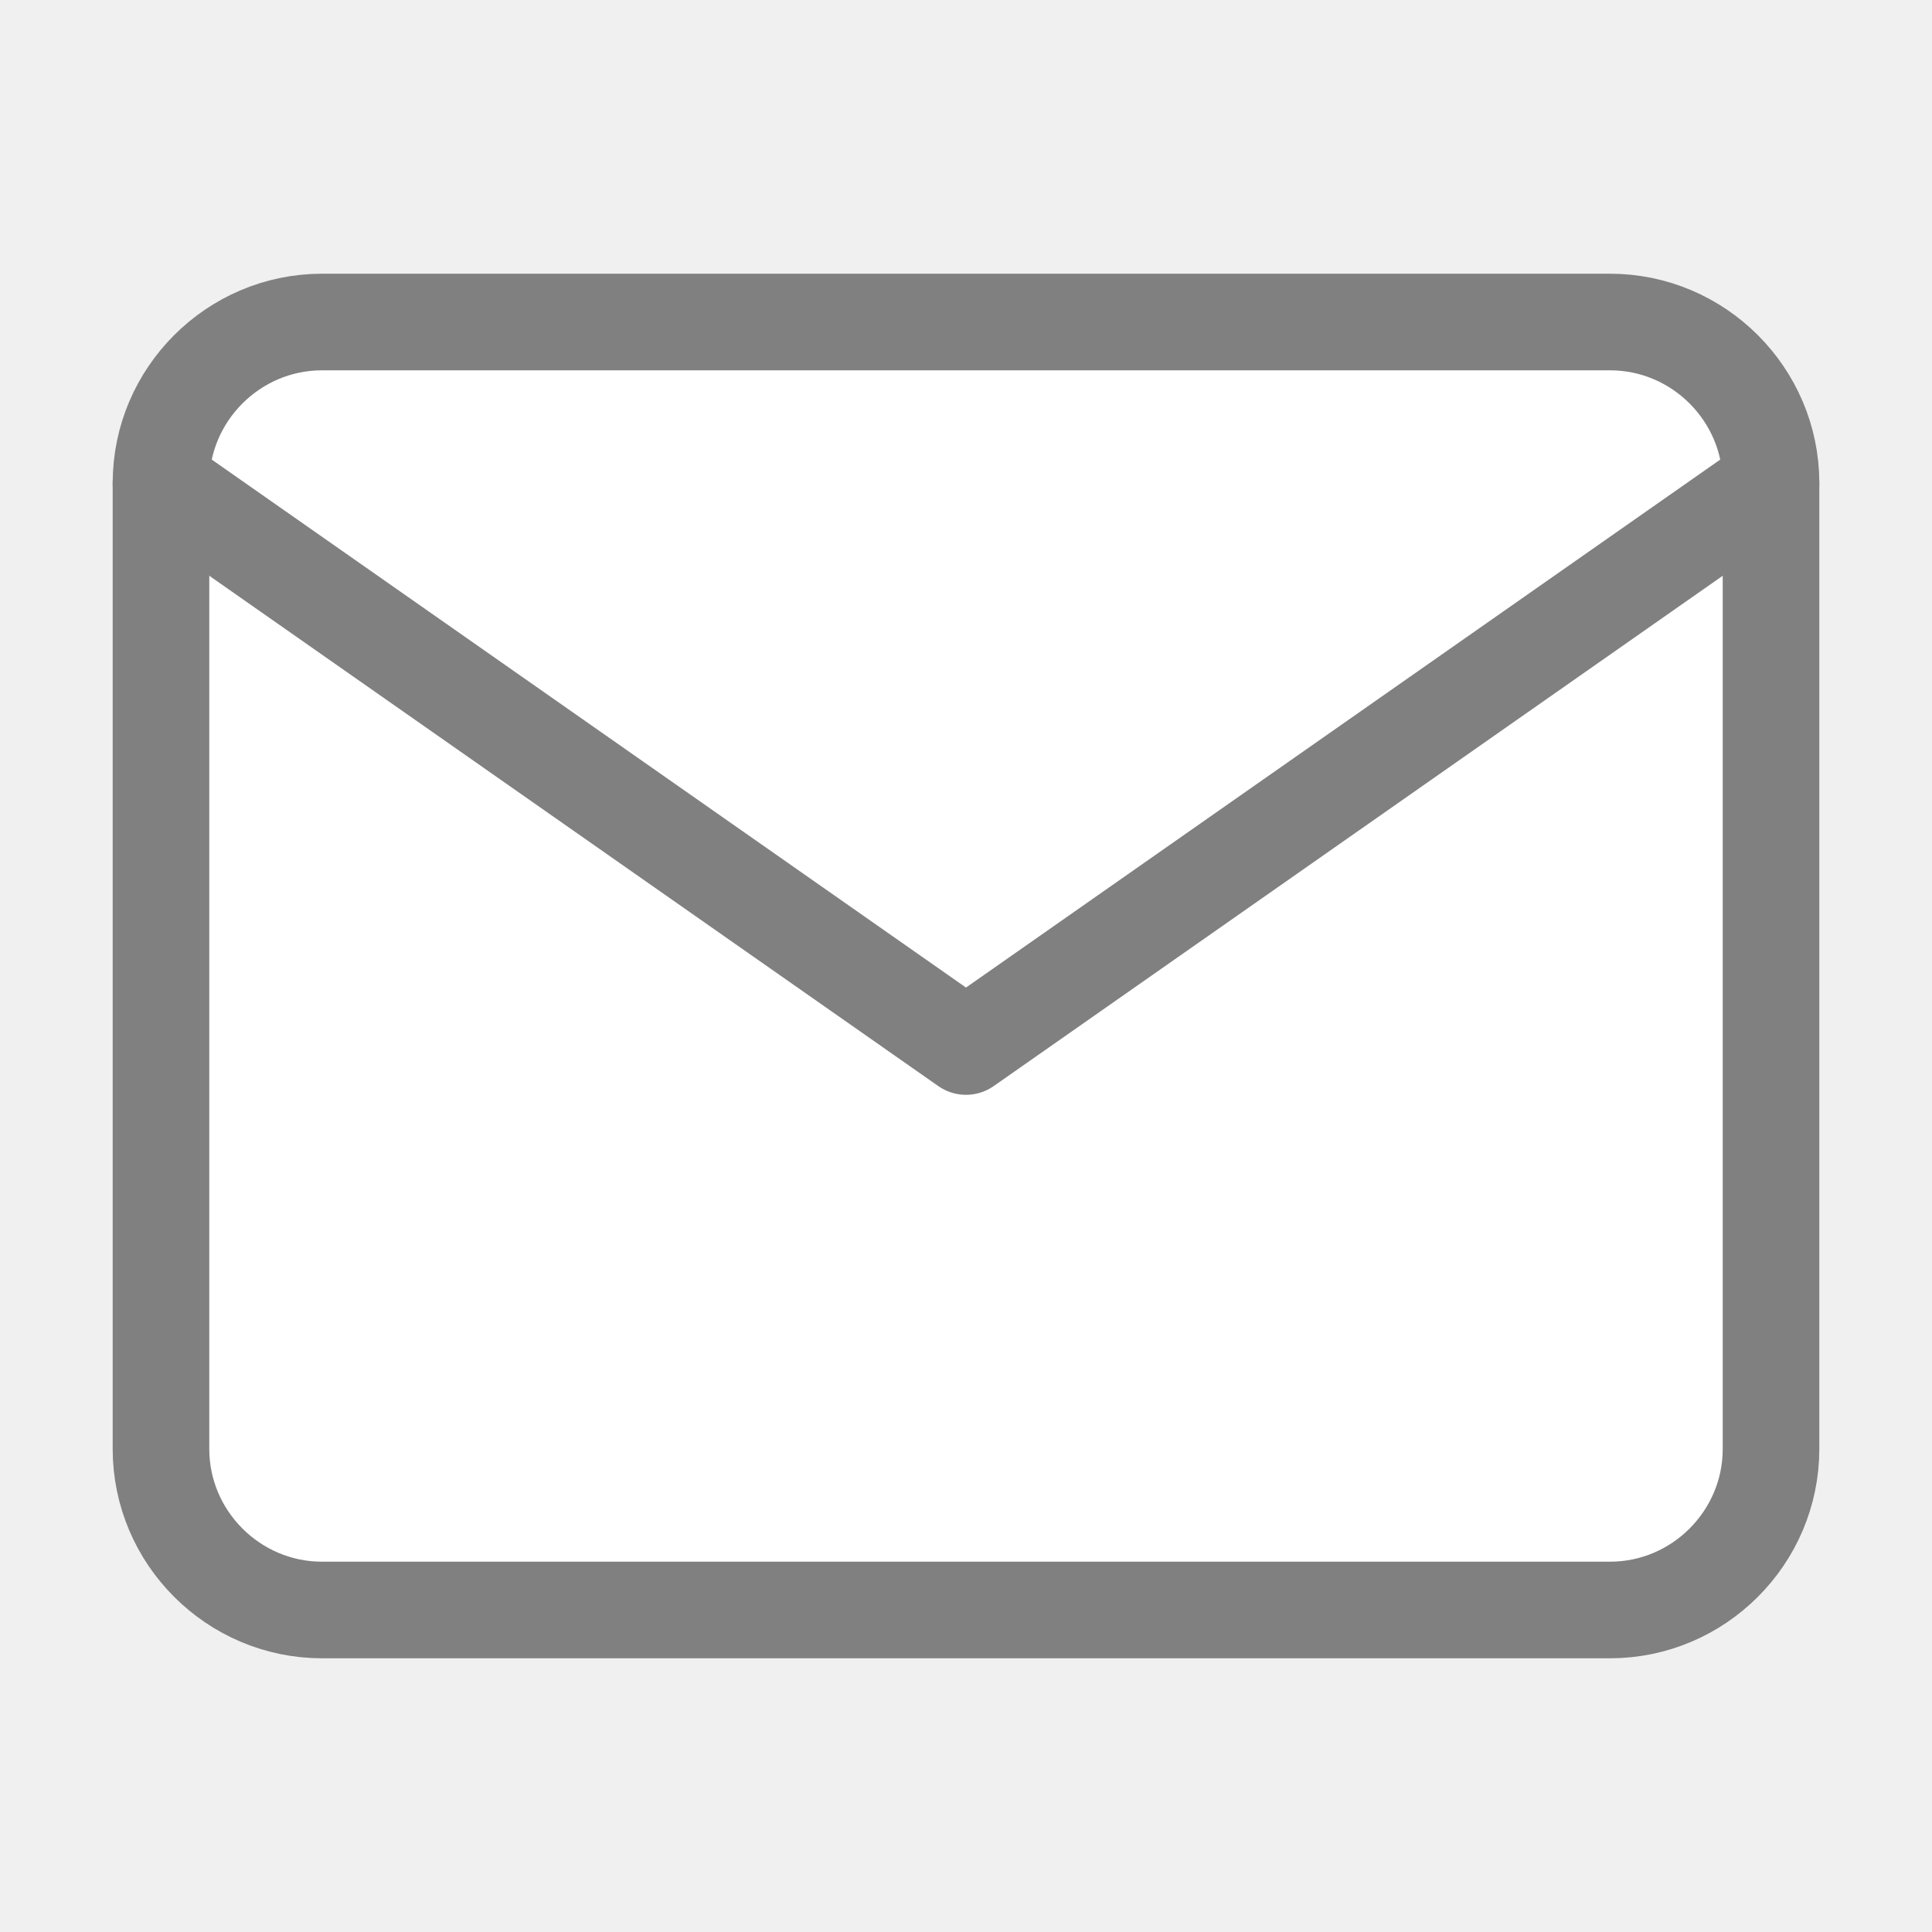
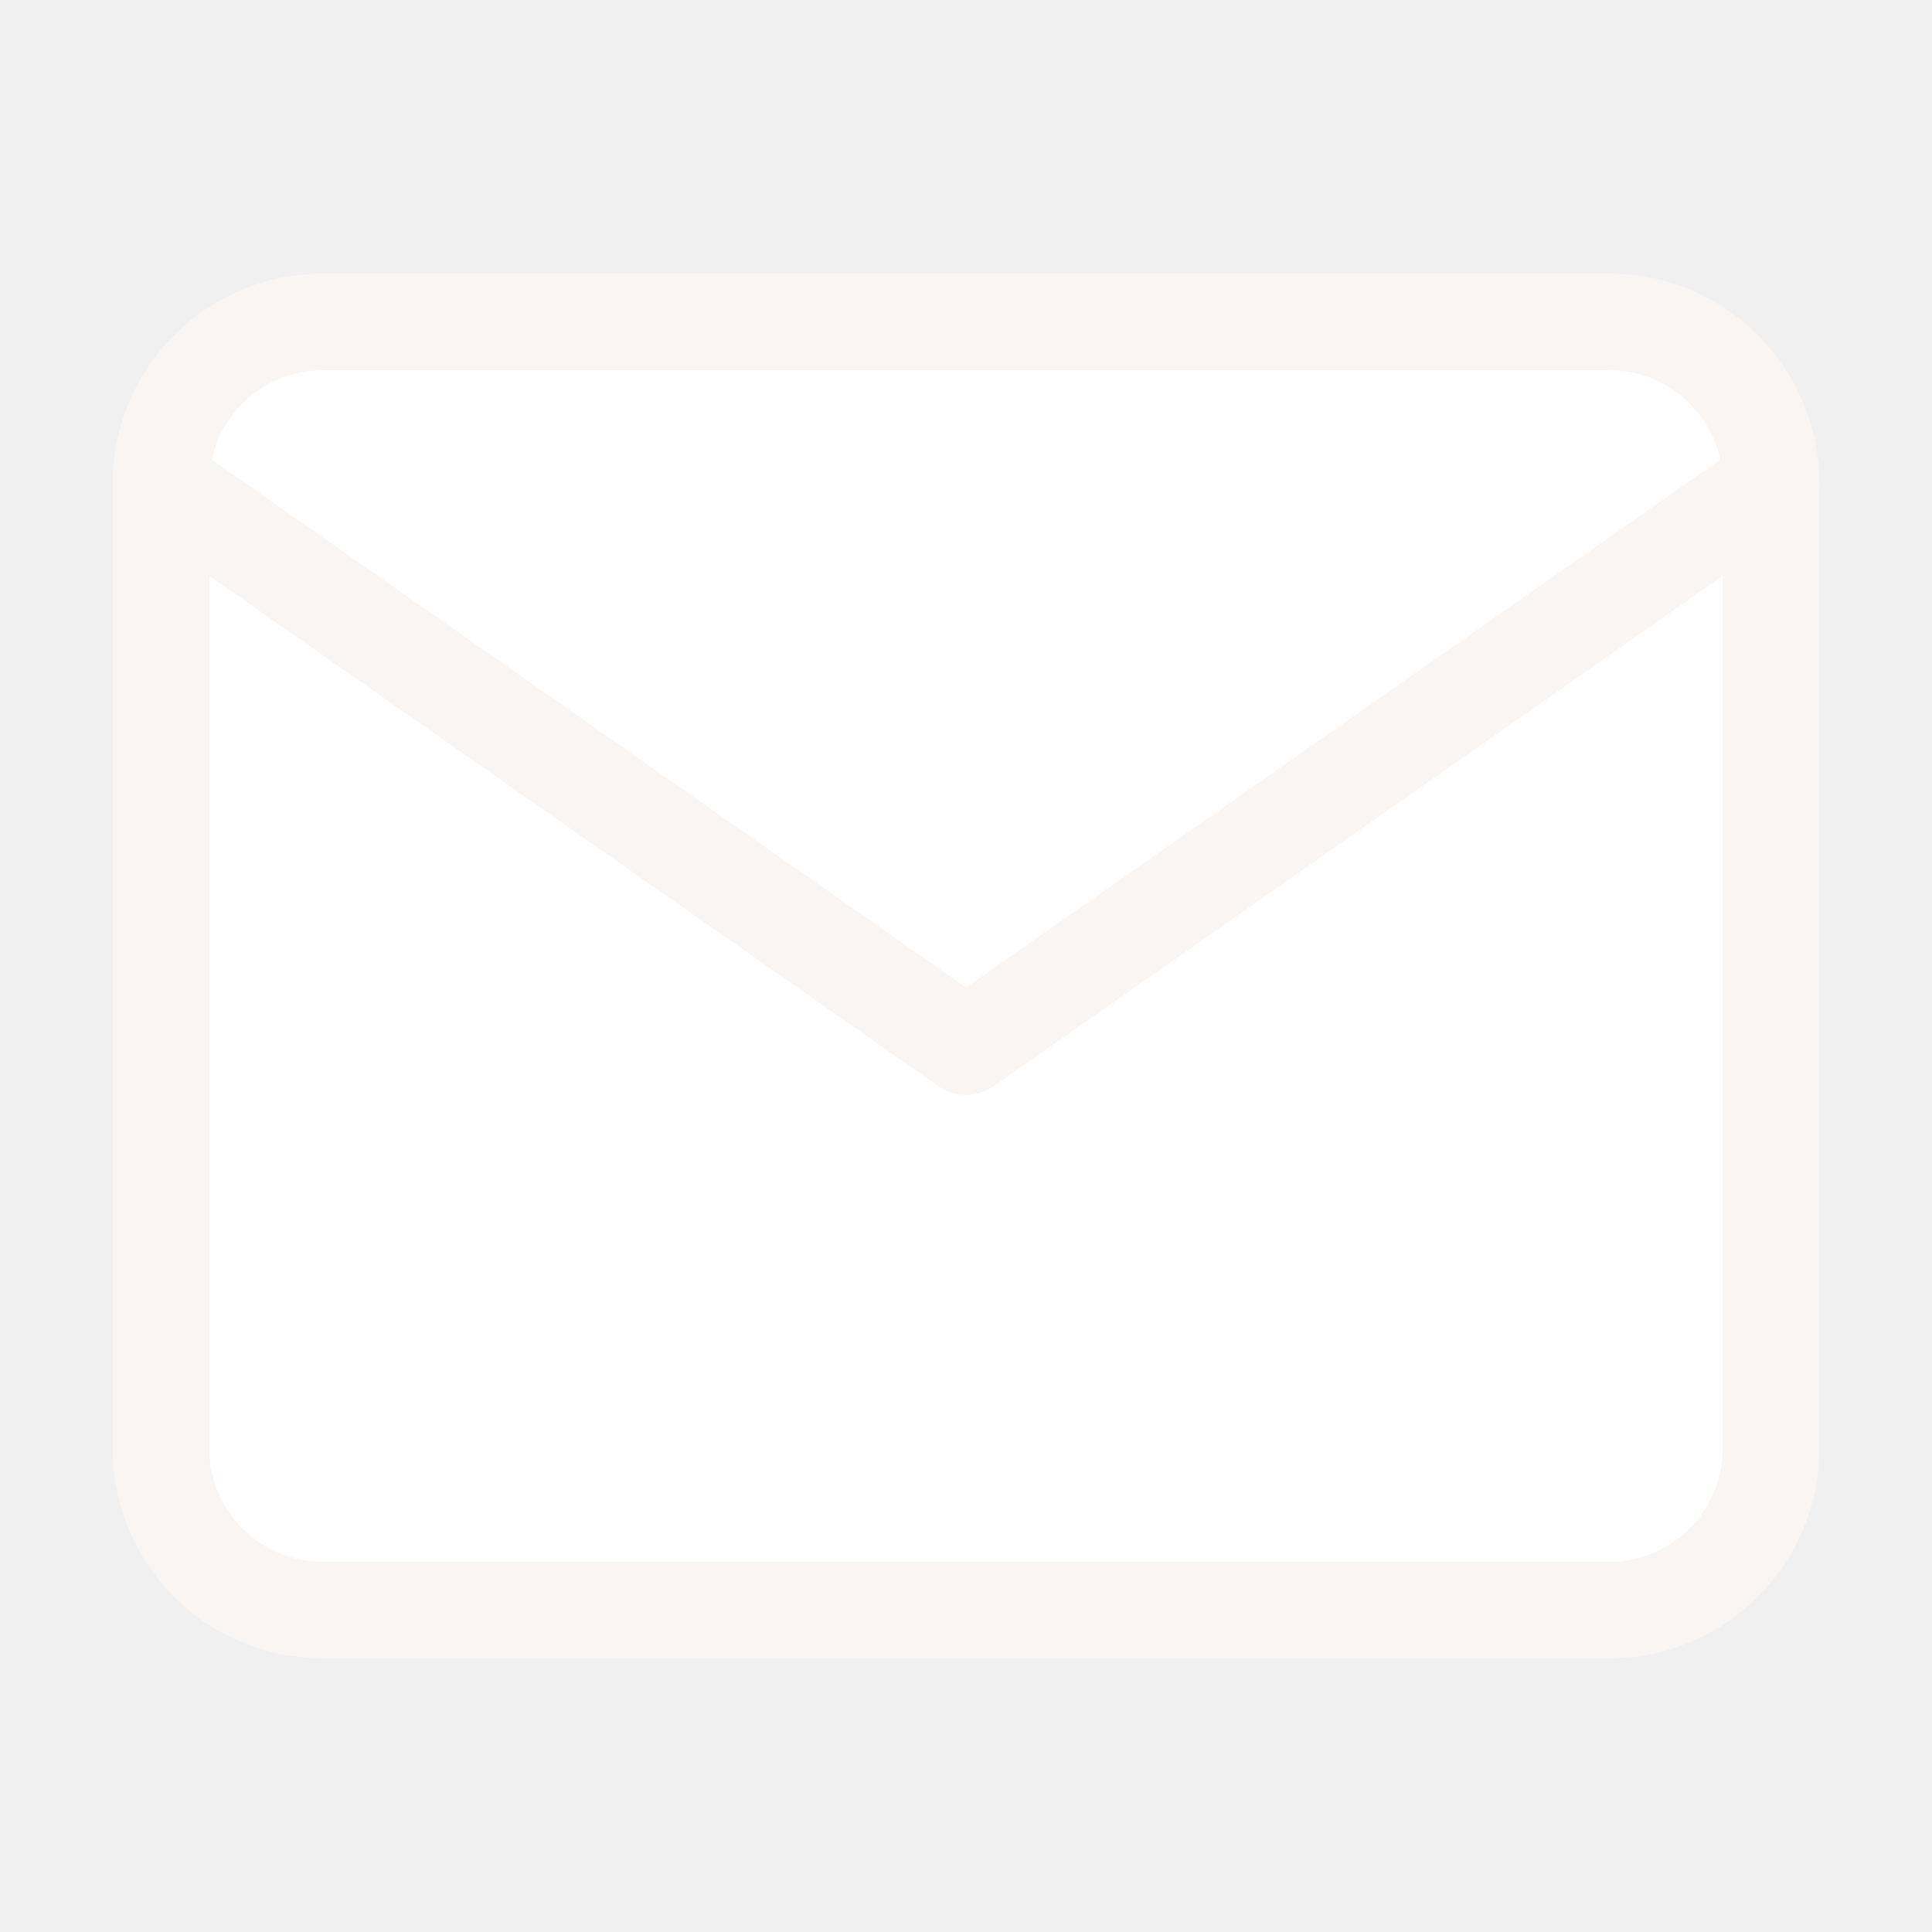
<svg xmlns="http://www.w3.org/2000/svg" width="40" height="40" viewBox="0 0 40 40" fill="none">
-   <path d="M6.667 6.667H33.334C35.167 6.667 36.667 8.167 36.667 10V30C36.667 31.833 35.167 33.333 33.334 33.333H6.667C4.833 33.333 3.333 31.833 3.333 30V10C3.333 8.167 4.833 6.667 6.667 6.667Z" fill="#ffffff" stroke="gray" stroke-width="2" stroke-linecap="round" stroke-linejoin="round" />
+   <path d="M6.667 6.667H33.334C35.167 6.667 36.667 8.167 36.667 10V30C36.667 31.833 35.167 33.333 33.334 33.333H6.667C4.833 33.333 3.333 31.833 3.333 30V10C3.333 8.167 4.833 6.667 6.667 6.667Z" fill="#ffffff" stroke="#f9f5f2" stroke-width="2" stroke-linecap="round" stroke-linejoin="round" />
  <path d="M36.667 10L20 21.667L3.333 10" fill="#ffffff" />
-   <path d="M36.667 10L20 21.667L3.333 10" stroke="gray" stroke-width="2" stroke-linecap="round" stroke-linejoin="round" />
+   <path d="M36.667 10L20 21.667L3.333 10" stroke="#f9f5f2" stroke-width="2" stroke-linecap="round" stroke-linejoin="round" />
</svg>
